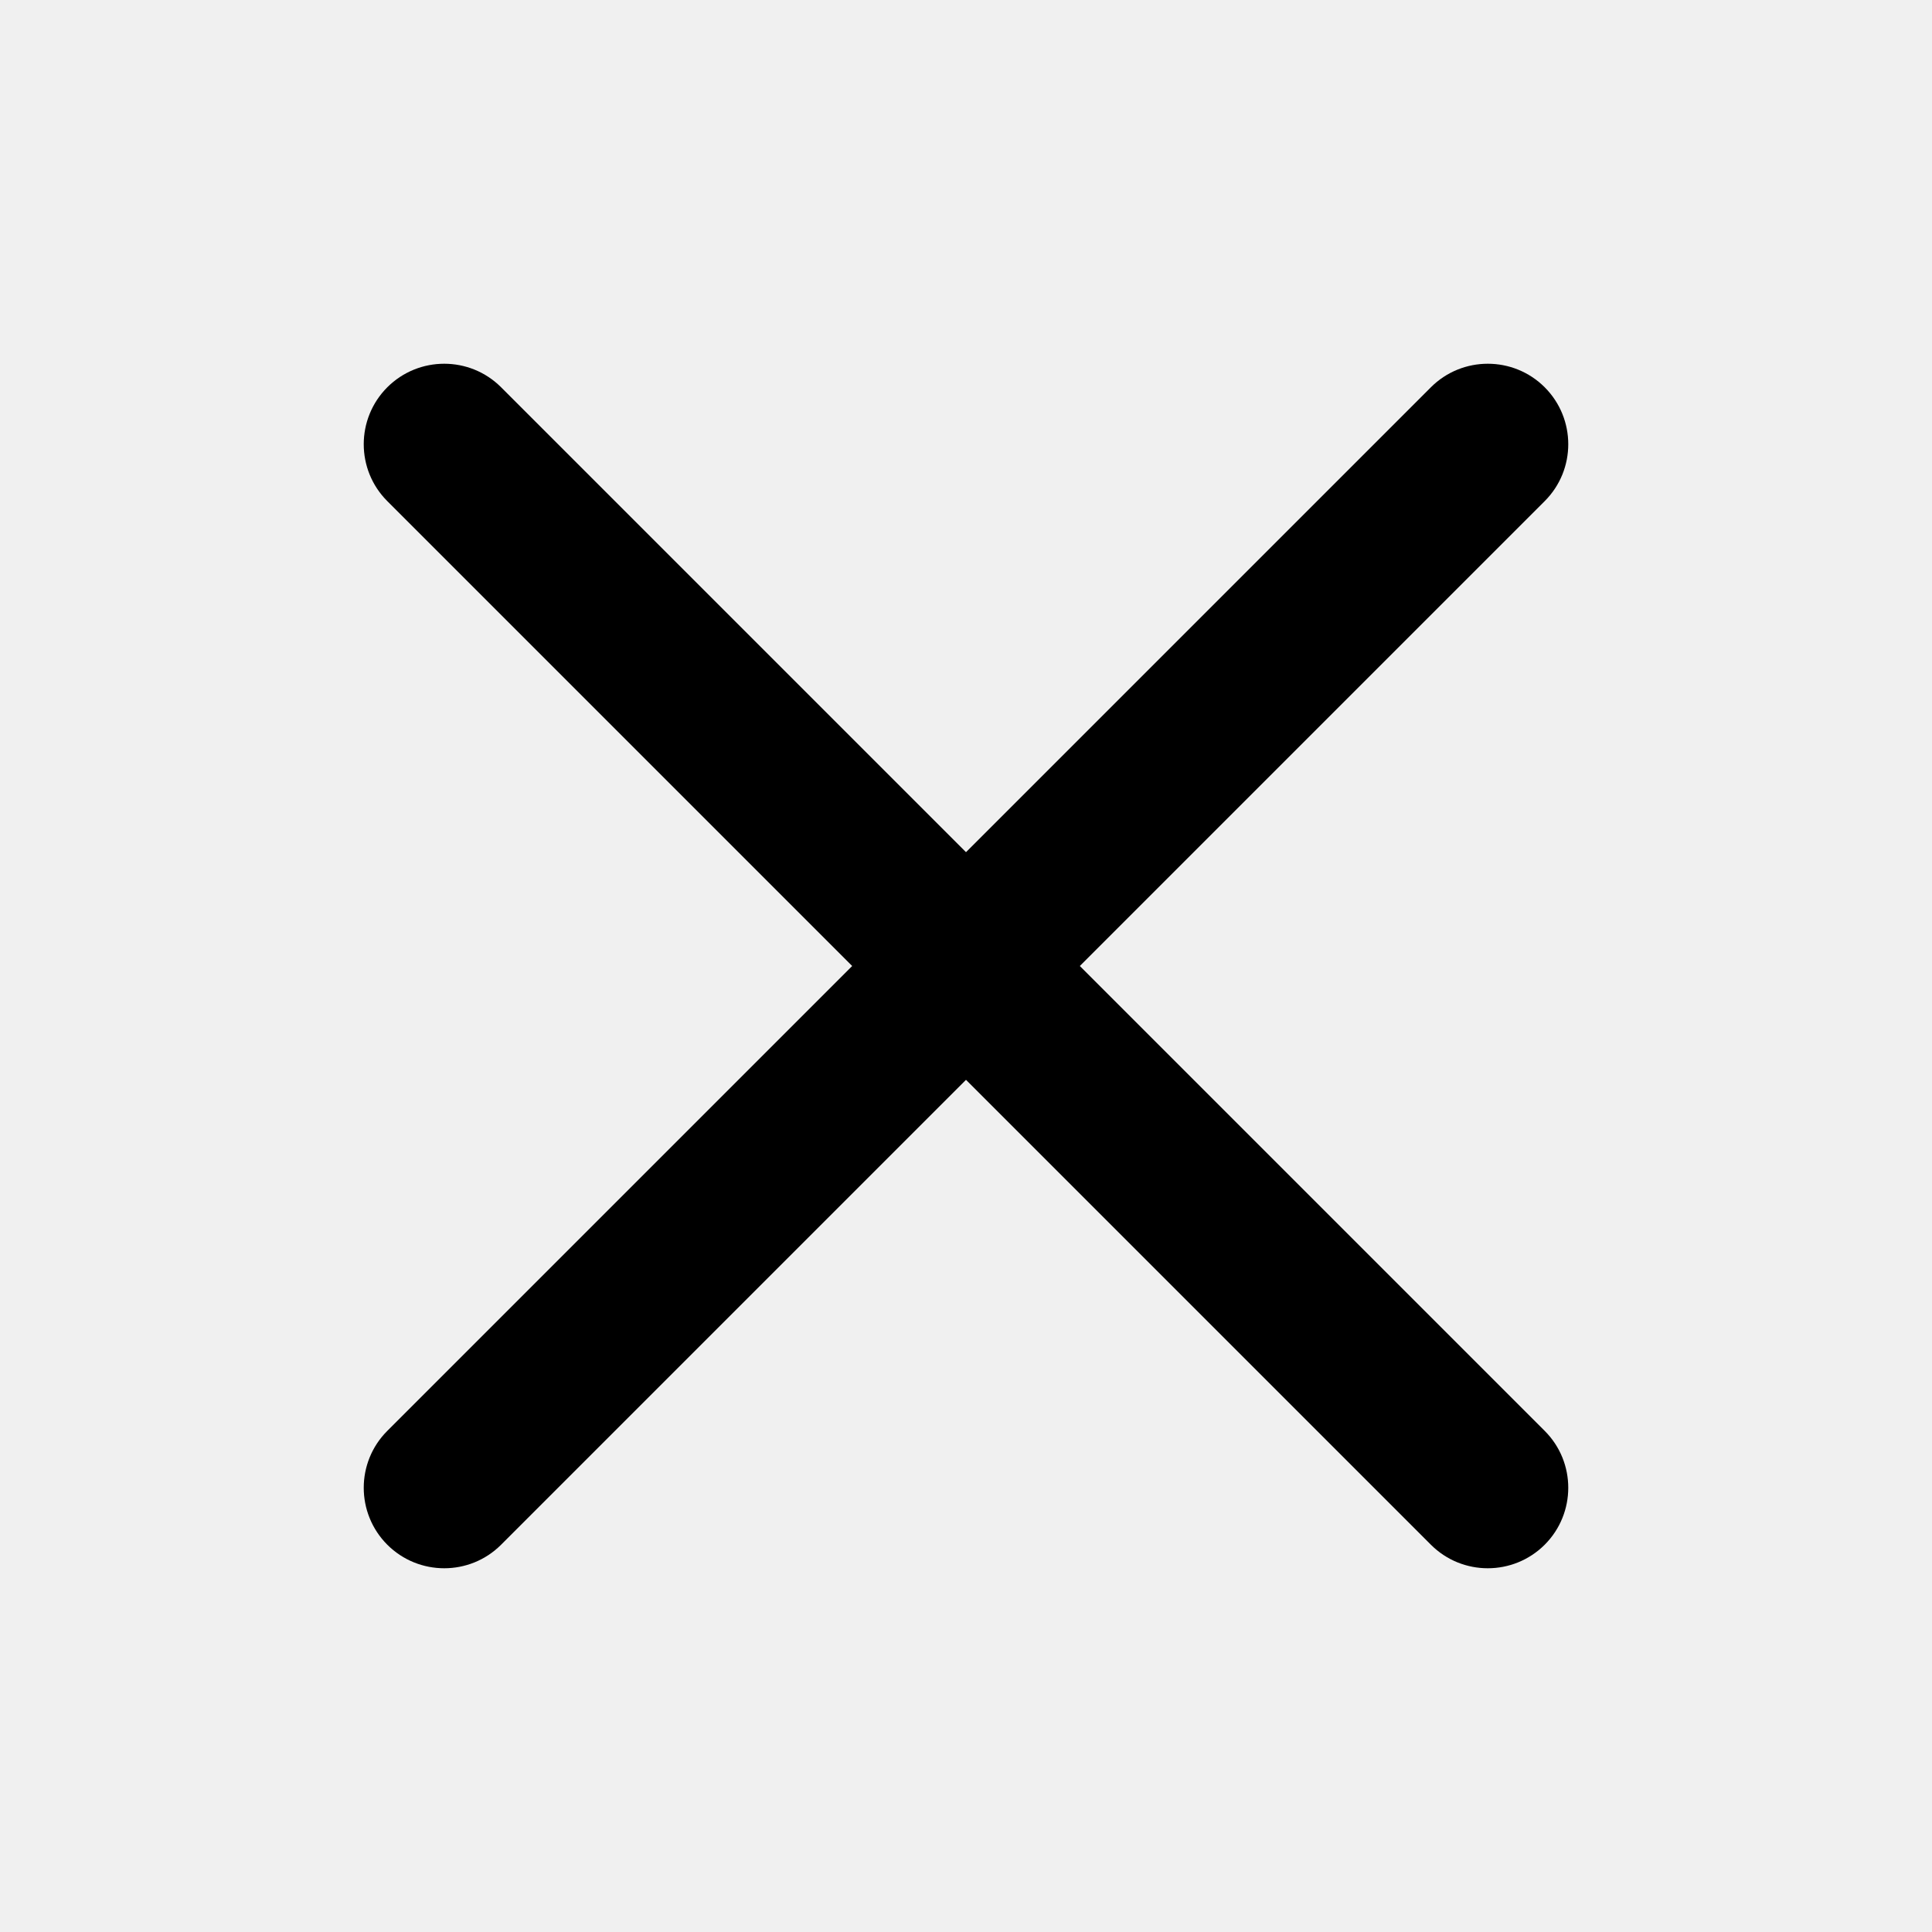
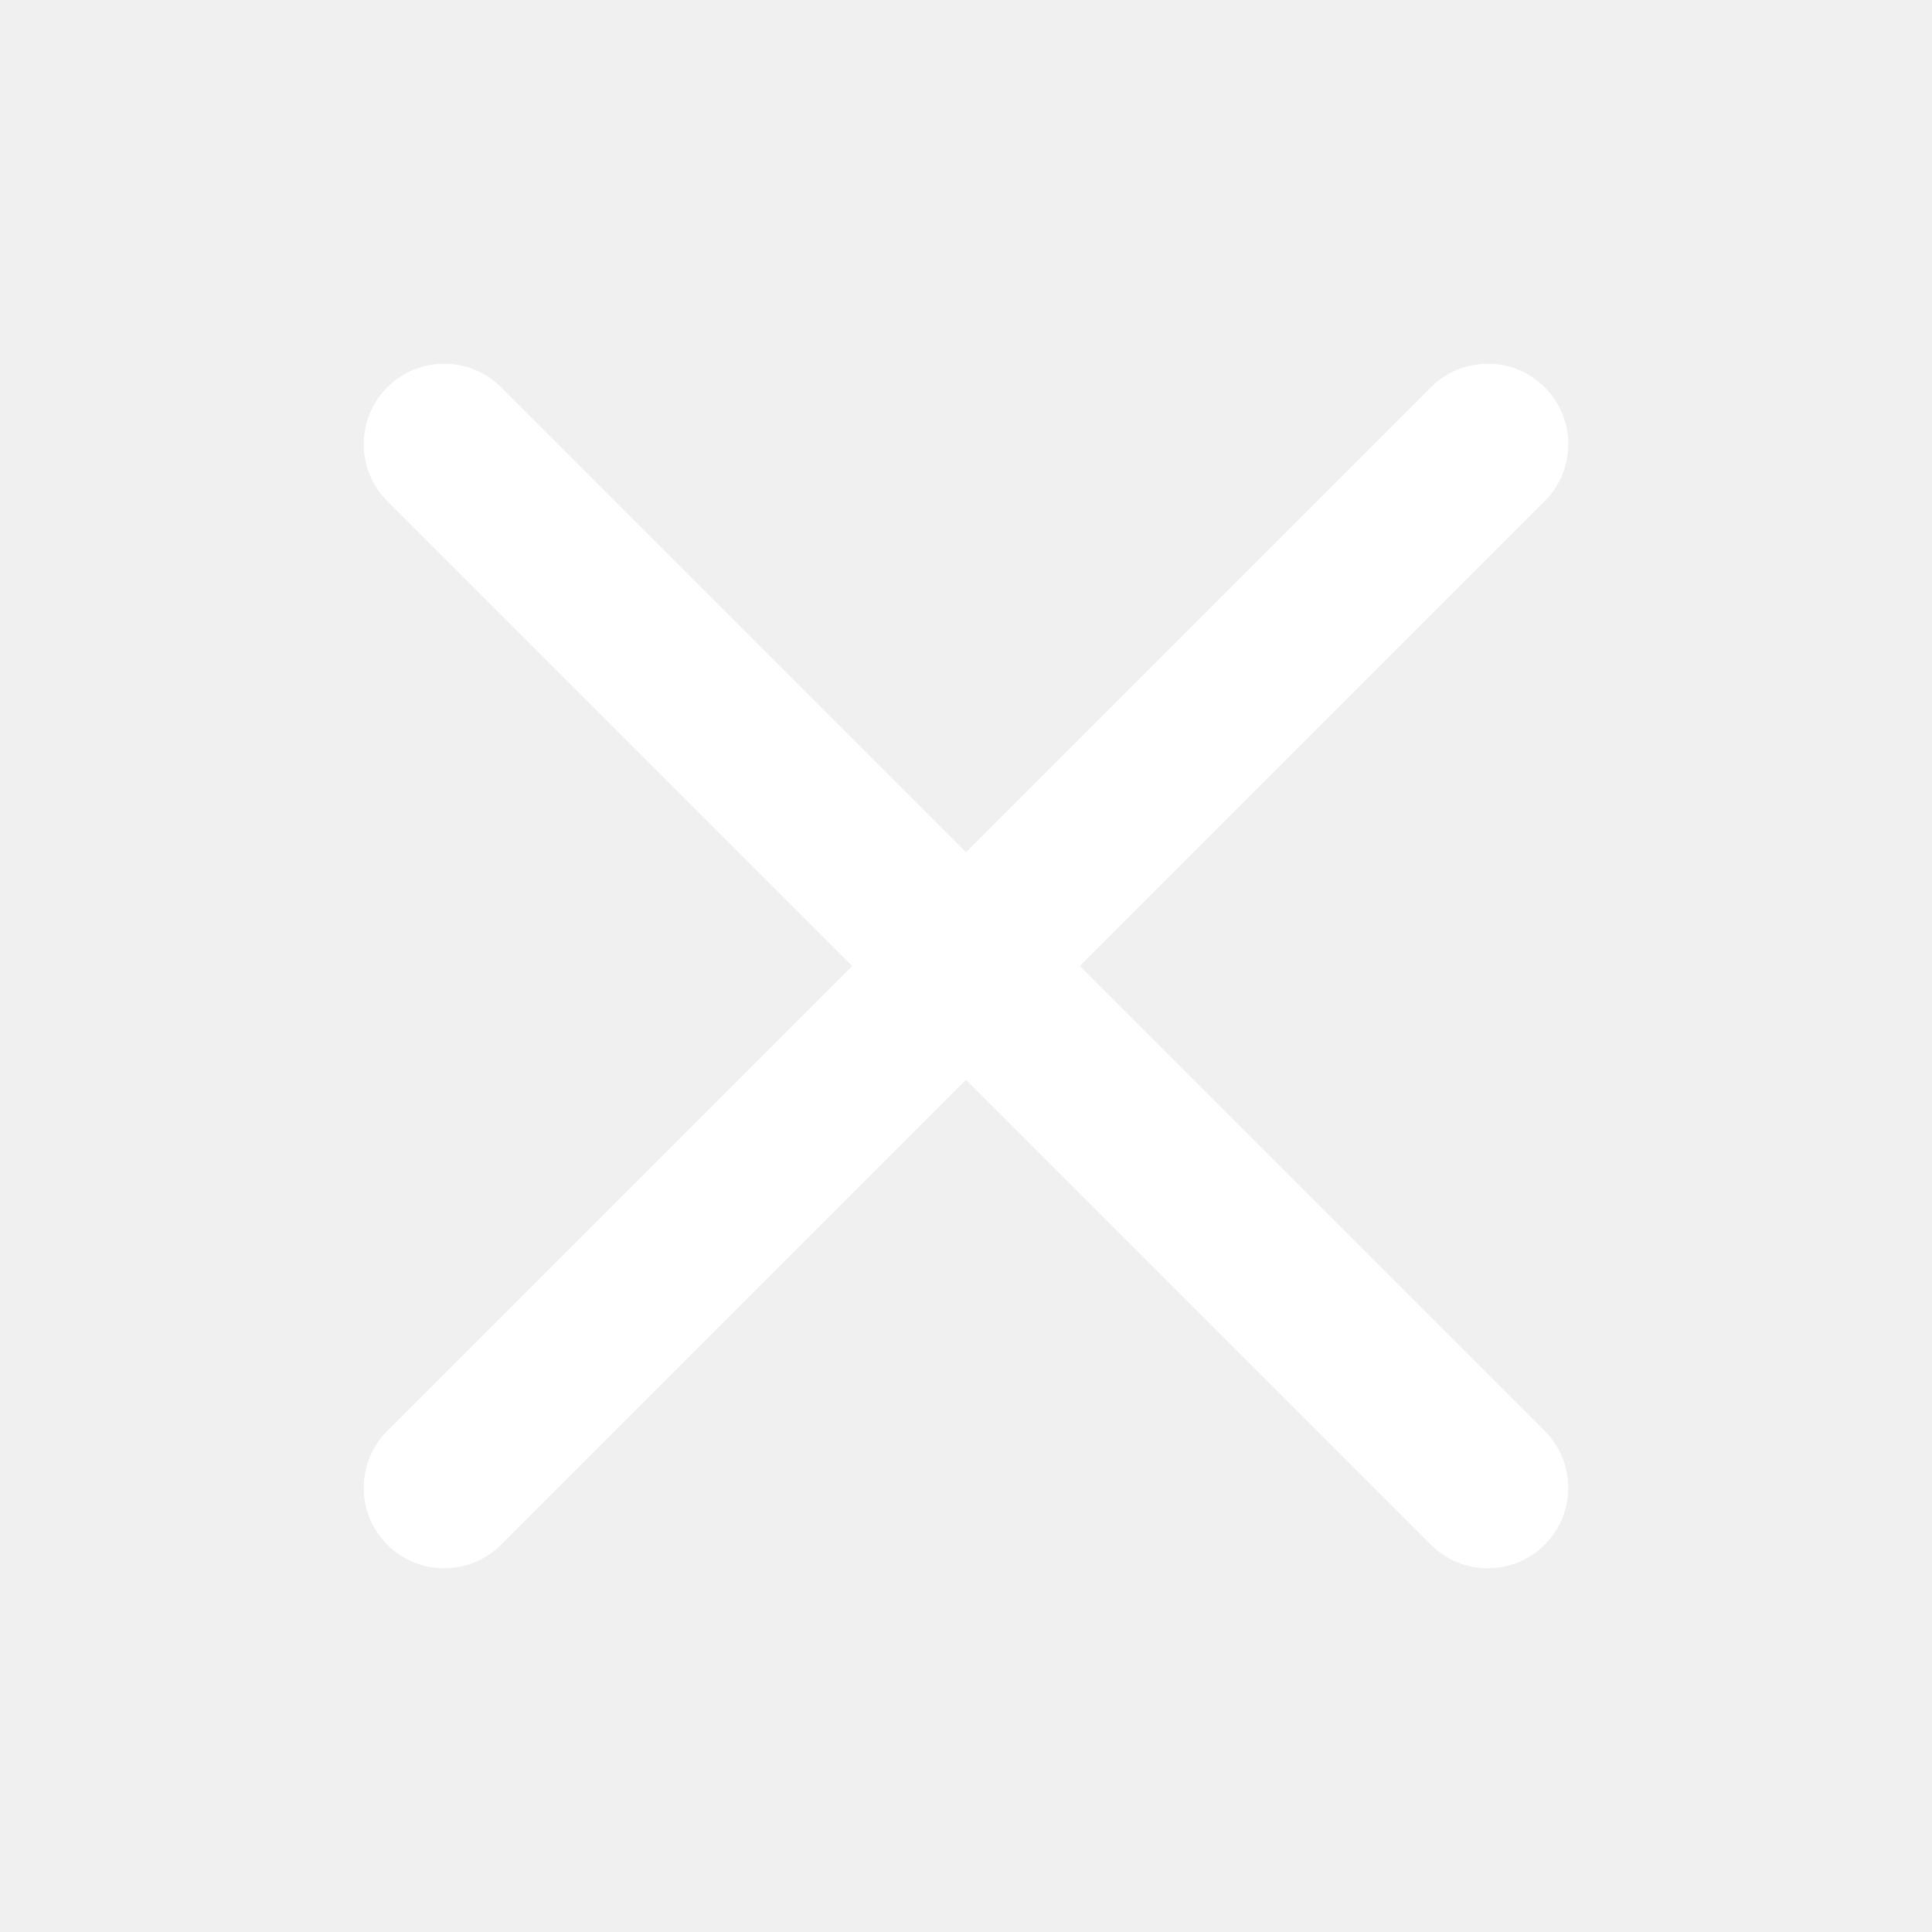
<svg xmlns="http://www.w3.org/2000/svg" width="24" height="24" viewBox="0 0 24 24" fill="none">
-   <path d="M6.225 4.811C5.835 4.421 5.202 4.421 4.811 4.811C4.421 5.202 4.421 5.835 4.811 6.225L10.586 12L4.811 17.775C4.421 18.165 4.421 18.798 4.811 19.189C5.202 19.579 5.835 19.579 6.225 19.189L12 13.414L17.775 19.189C18.165 19.579 18.798 19.579 19.189 19.189C19.579 18.798 19.579 18.165 19.189 17.775L13.414 12L19.189 6.225C19.579 5.835 19.579 5.202 19.189 4.811C18.799 4.421 18.165 4.421 17.775 4.811L12 10.586L6.225 4.811Z" fill="#000000" />
+   <path d="M6.225 4.811C5.835 4.421 5.202 4.421 4.811 4.811C4.421 5.202 4.421 5.835 4.811 6.225L10.586 12L4.811 17.775C4.421 18.165 4.421 18.798 4.811 19.189C5.202 19.579 5.835 19.579 6.225 19.189L12 13.414L17.775 19.189C18.165 19.579 18.798 19.579 19.189 19.189C19.579 18.798 19.579 18.165 19.189 17.775L13.414 12L19.189 6.225C19.579 5.835 19.579 5.202 19.189 4.811C18.799 4.421 18.165 4.421 17.775 4.811L12 10.586L6.225 4.811Z" fill="#ffffff" />
</svg>
